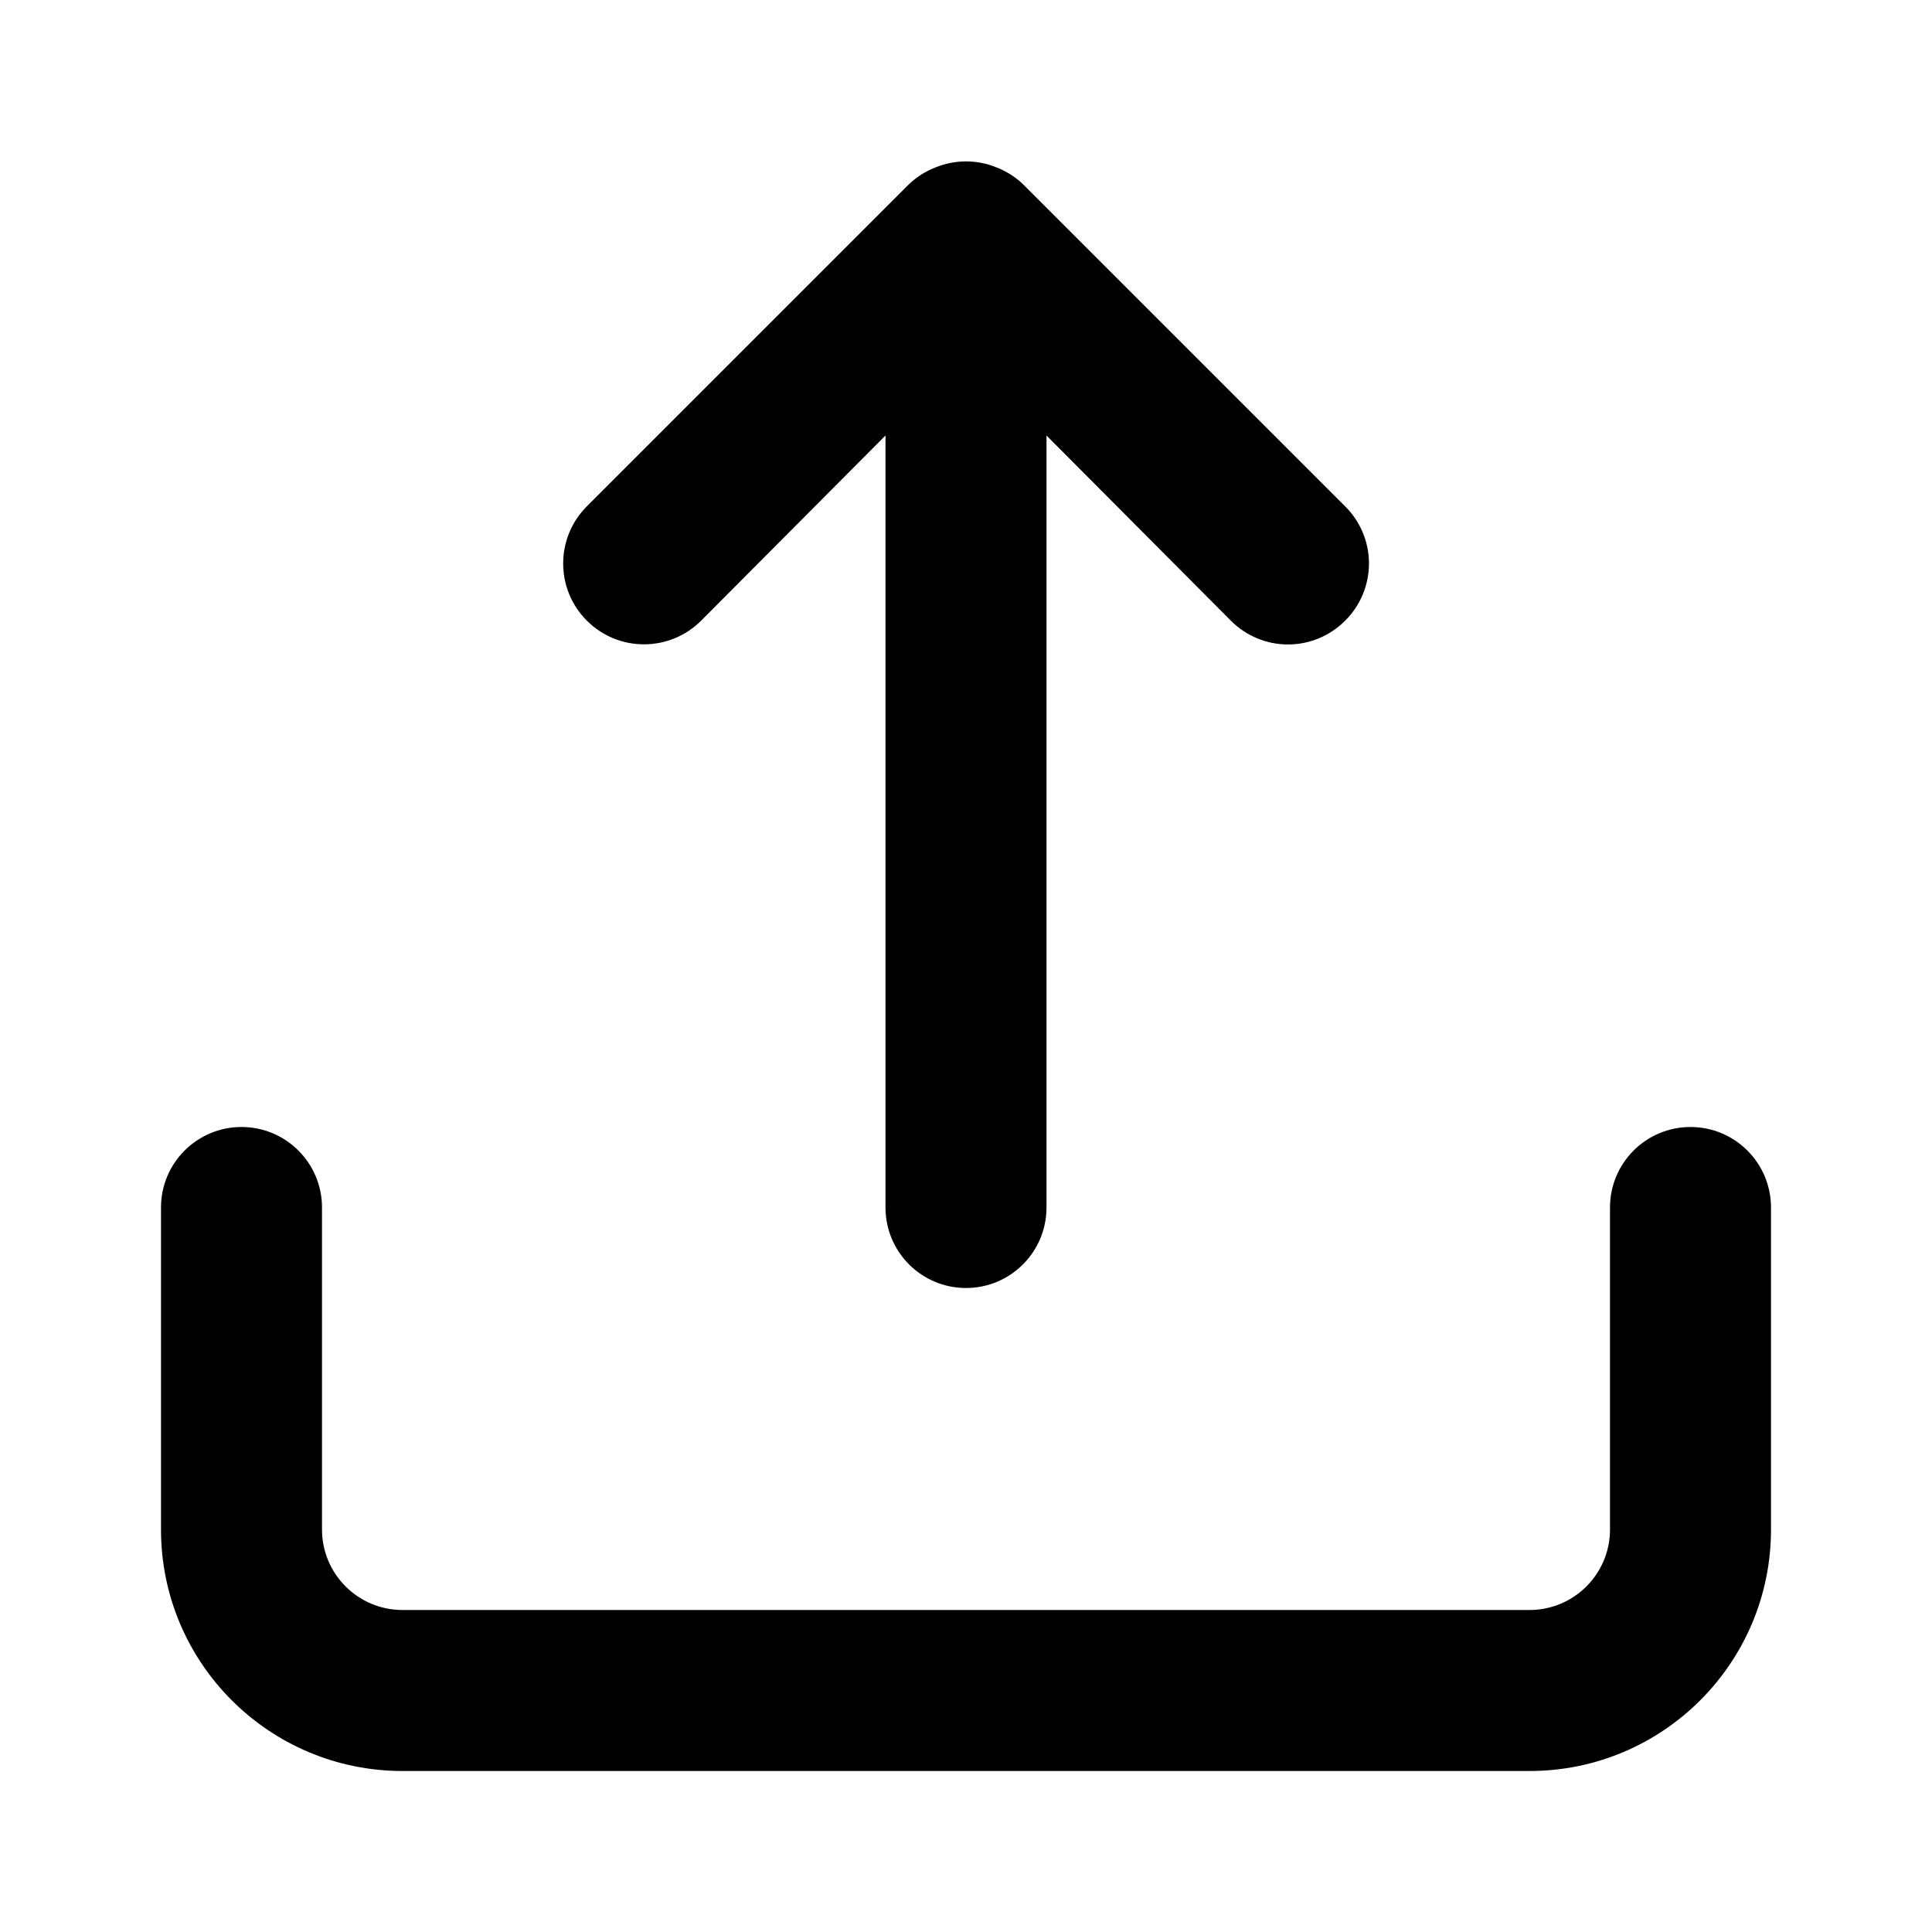
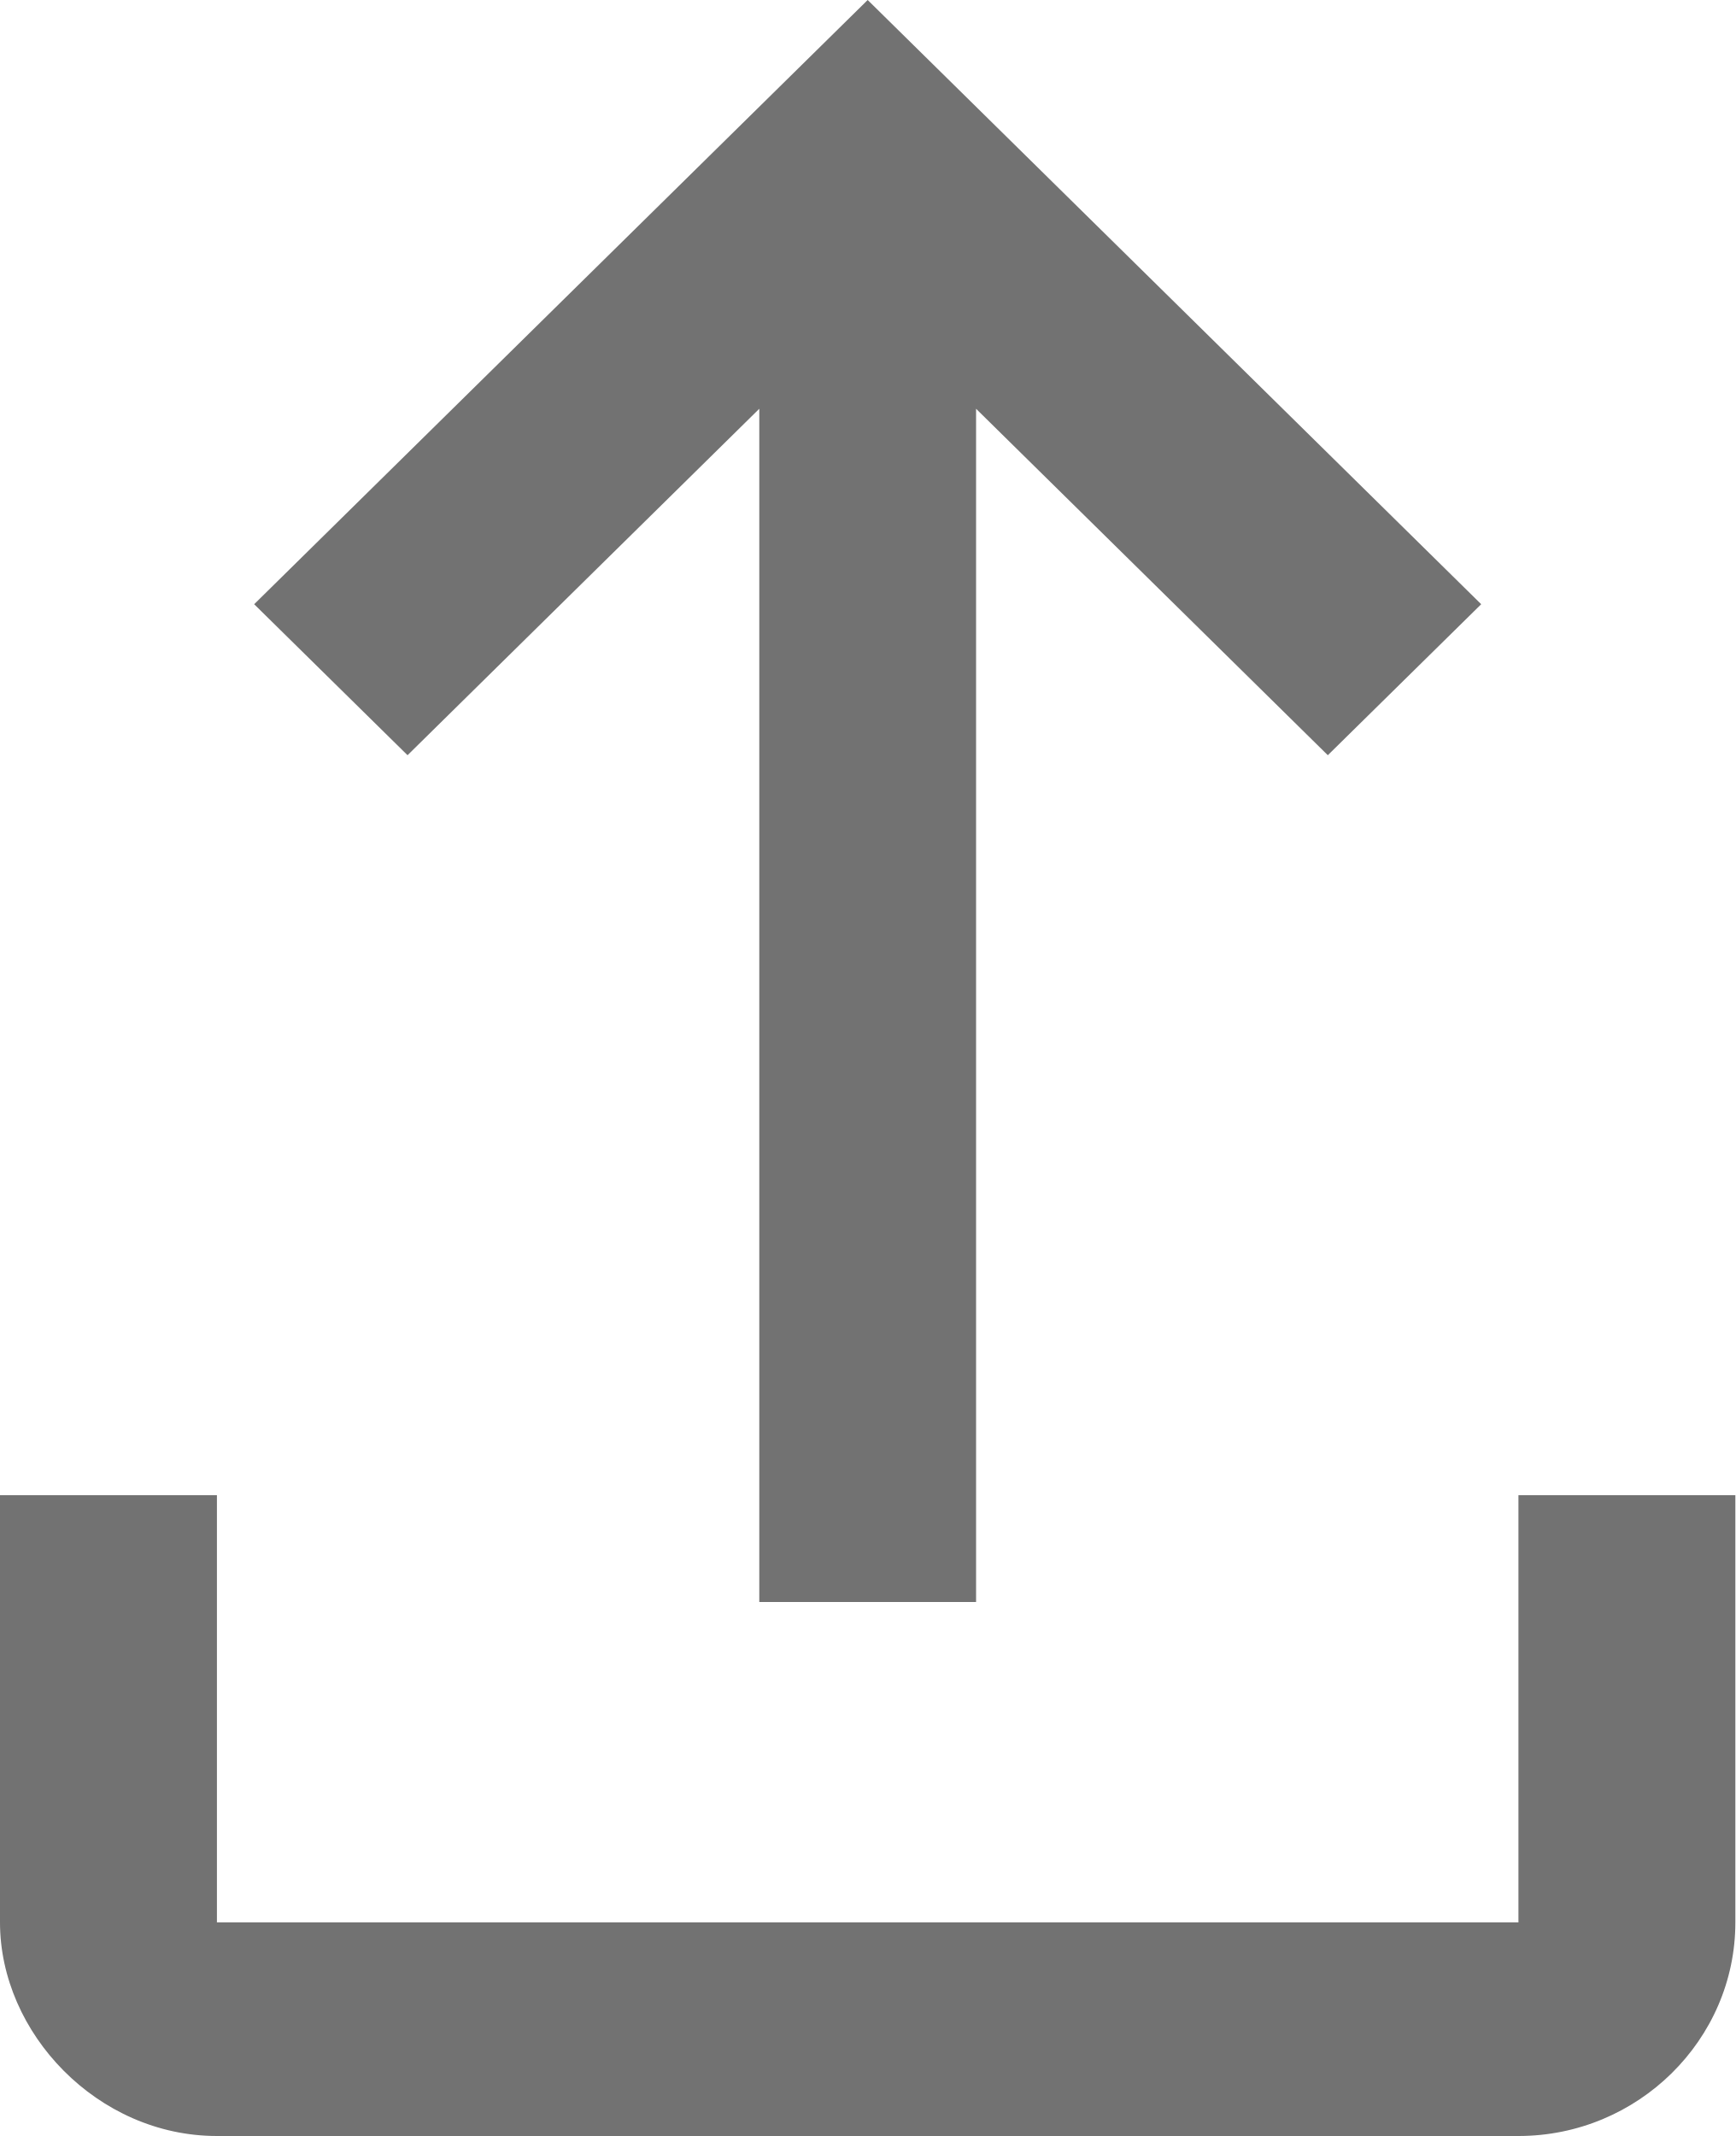
- <svg xmlns="http://www.w3.org/2000/svg" viewBox="0 0 24 24">
-   <path d="M8.71 7.71L11 5.41V15a1 1 0 002 0V5.41l2.29 2.3a1 1 0 001.42 0 1 1 0 000-1.42l-4-4a1 1 0 00-.33-.21 1 1 0 00-.76 0 1 1 0 00-.33.21l-4 4a1 1 0 101.42 1.42zM21 14a1 1 0 00-1 1v4a1 1 0 01-1 1H5a1 1 0 01-1-1v-4a1 1 0 00-2 0v4a3 3 0 003 3h14a3 3 0 003-3v-4a1 1 0 00-1-1z" />
+ <svg xmlns="http://www.w3.org/2000/svg" width="13" height="16" viewBox="0 0 13 16" fill="none">
+   <path fill-rule="evenodd" clip-rule="evenodd" d="M7.312 3.062V12H5.688V3.062L3.053 5.657L1.904 4.526L6.5 0L11.096 4.526L9.947 5.657L7.312 3.062ZM0 11.2H1.625V14.4H11.375V11.2H13V14.4C13 15.28 12.269 16 11.375 16H1.625C0.731 16 0 15.23 0 14.4V11.2Z" fill="#727272" />
</svg>
